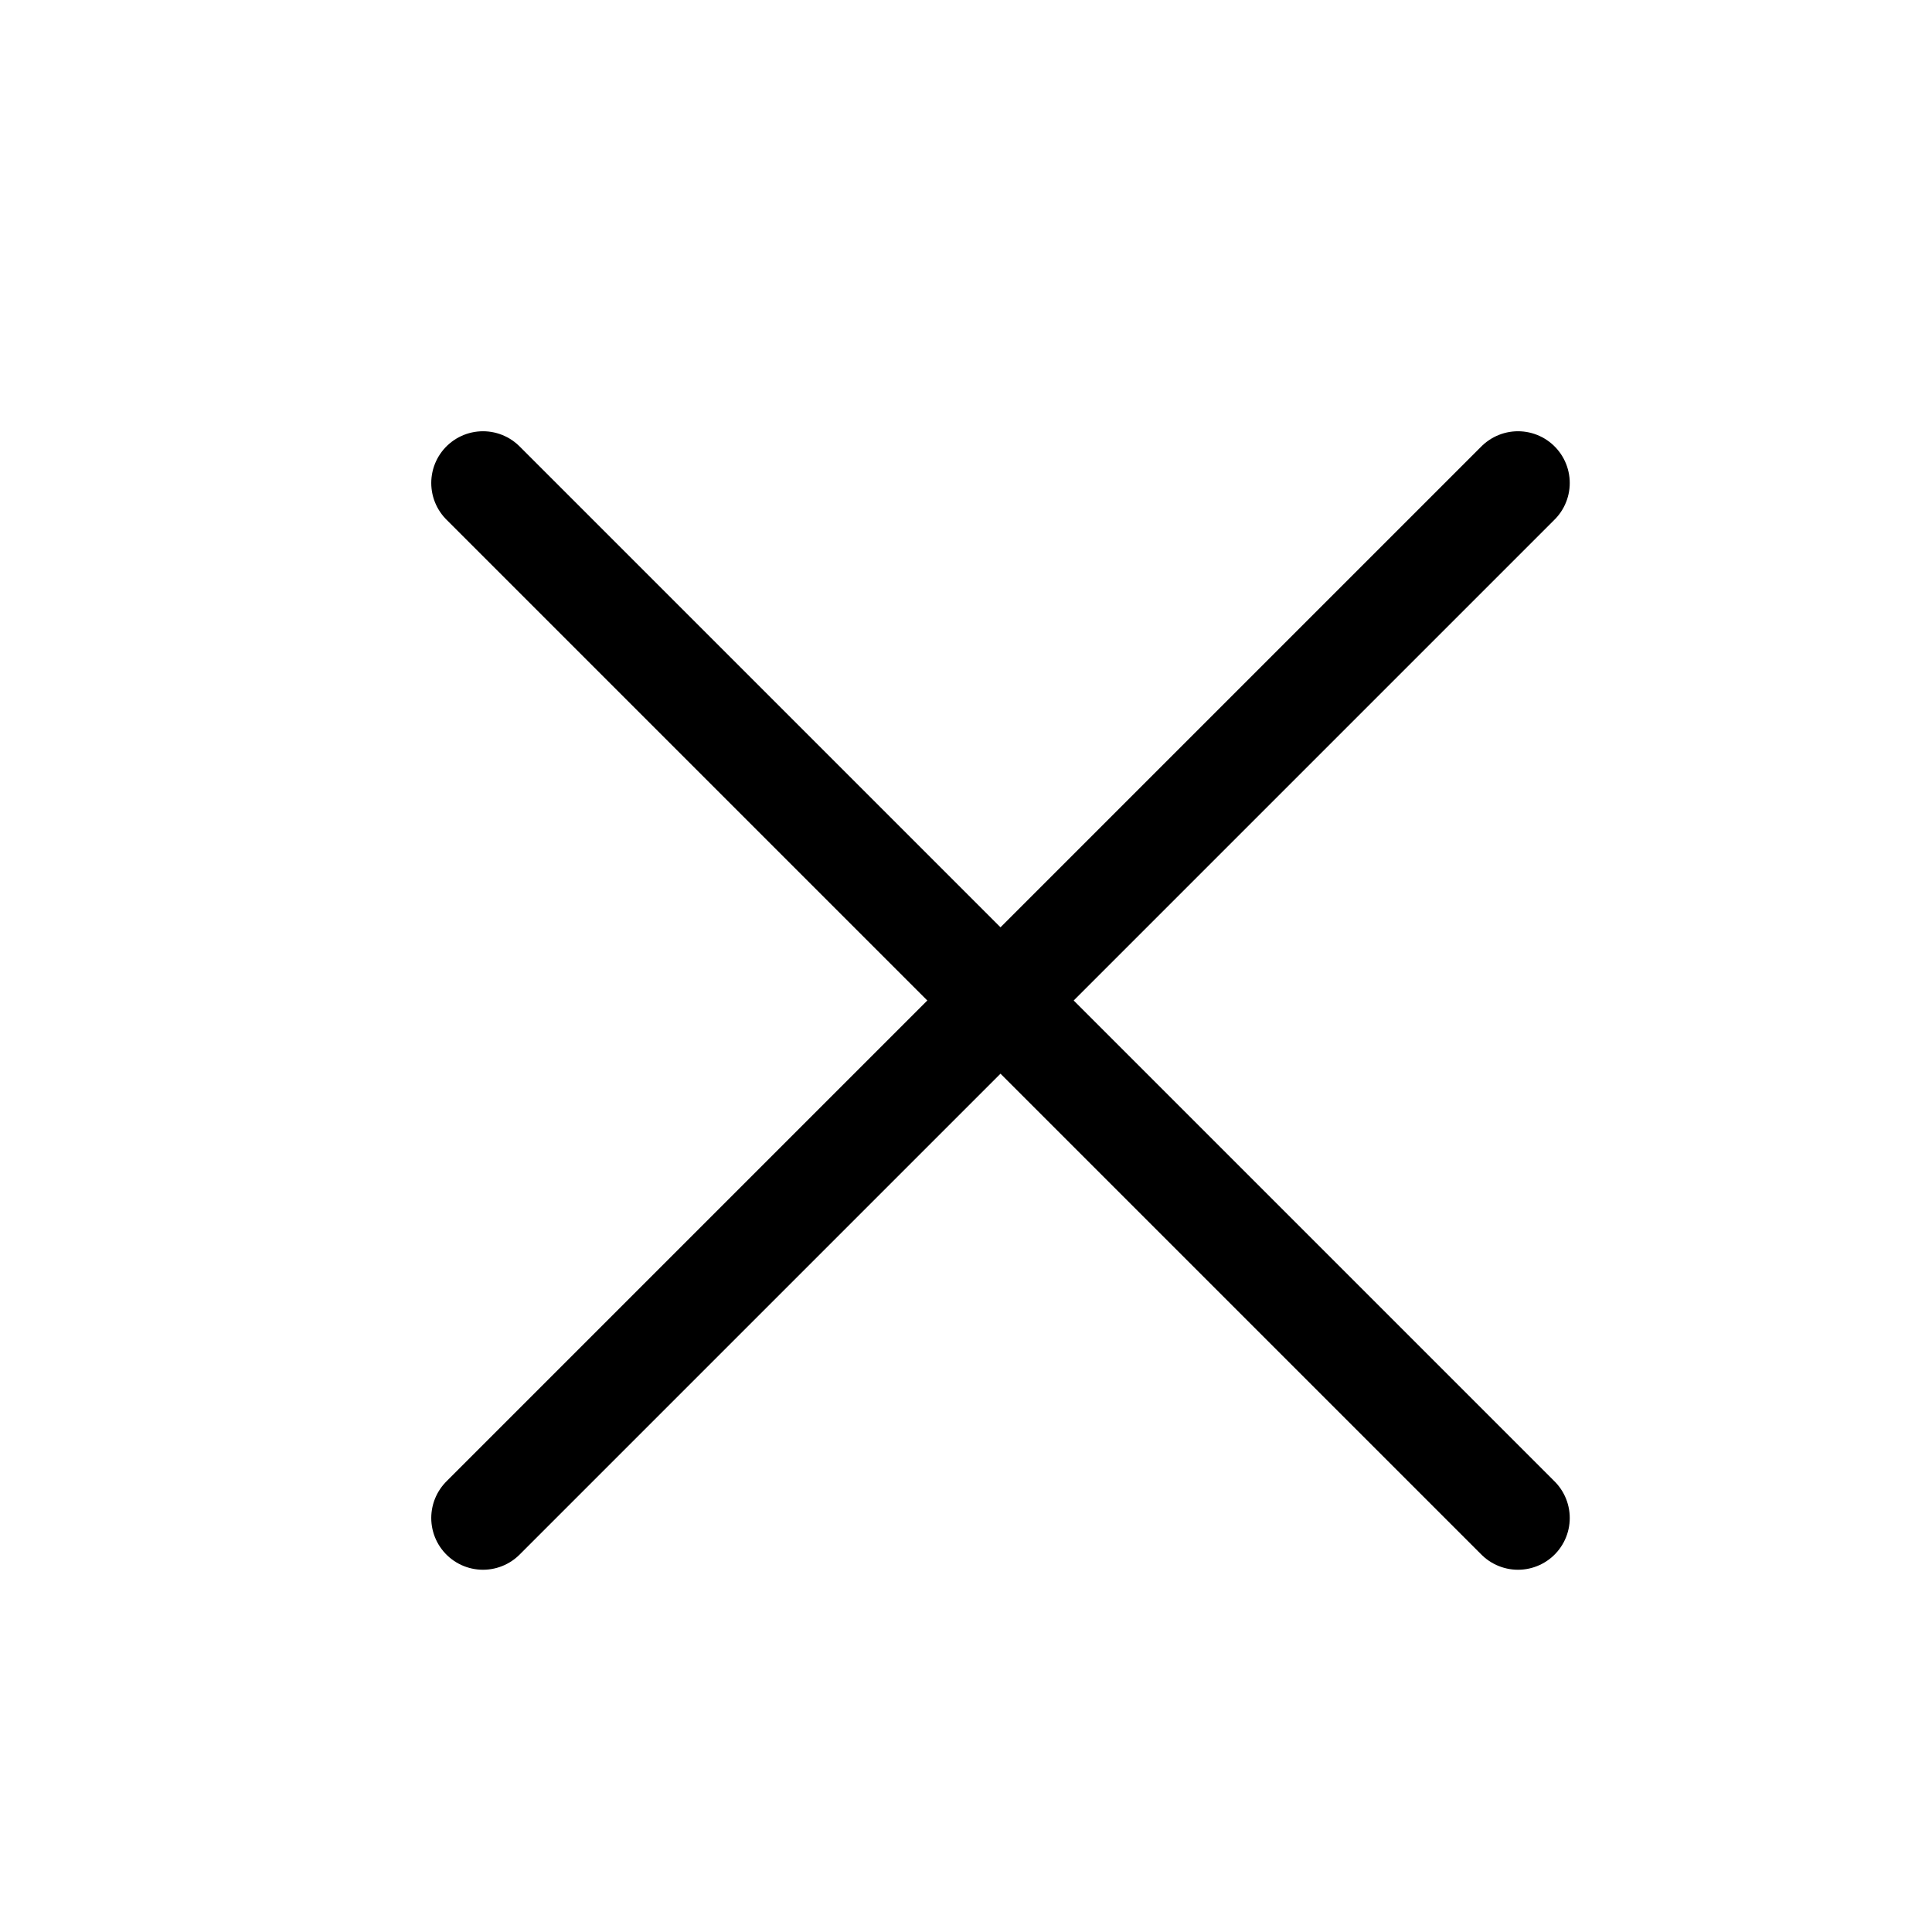
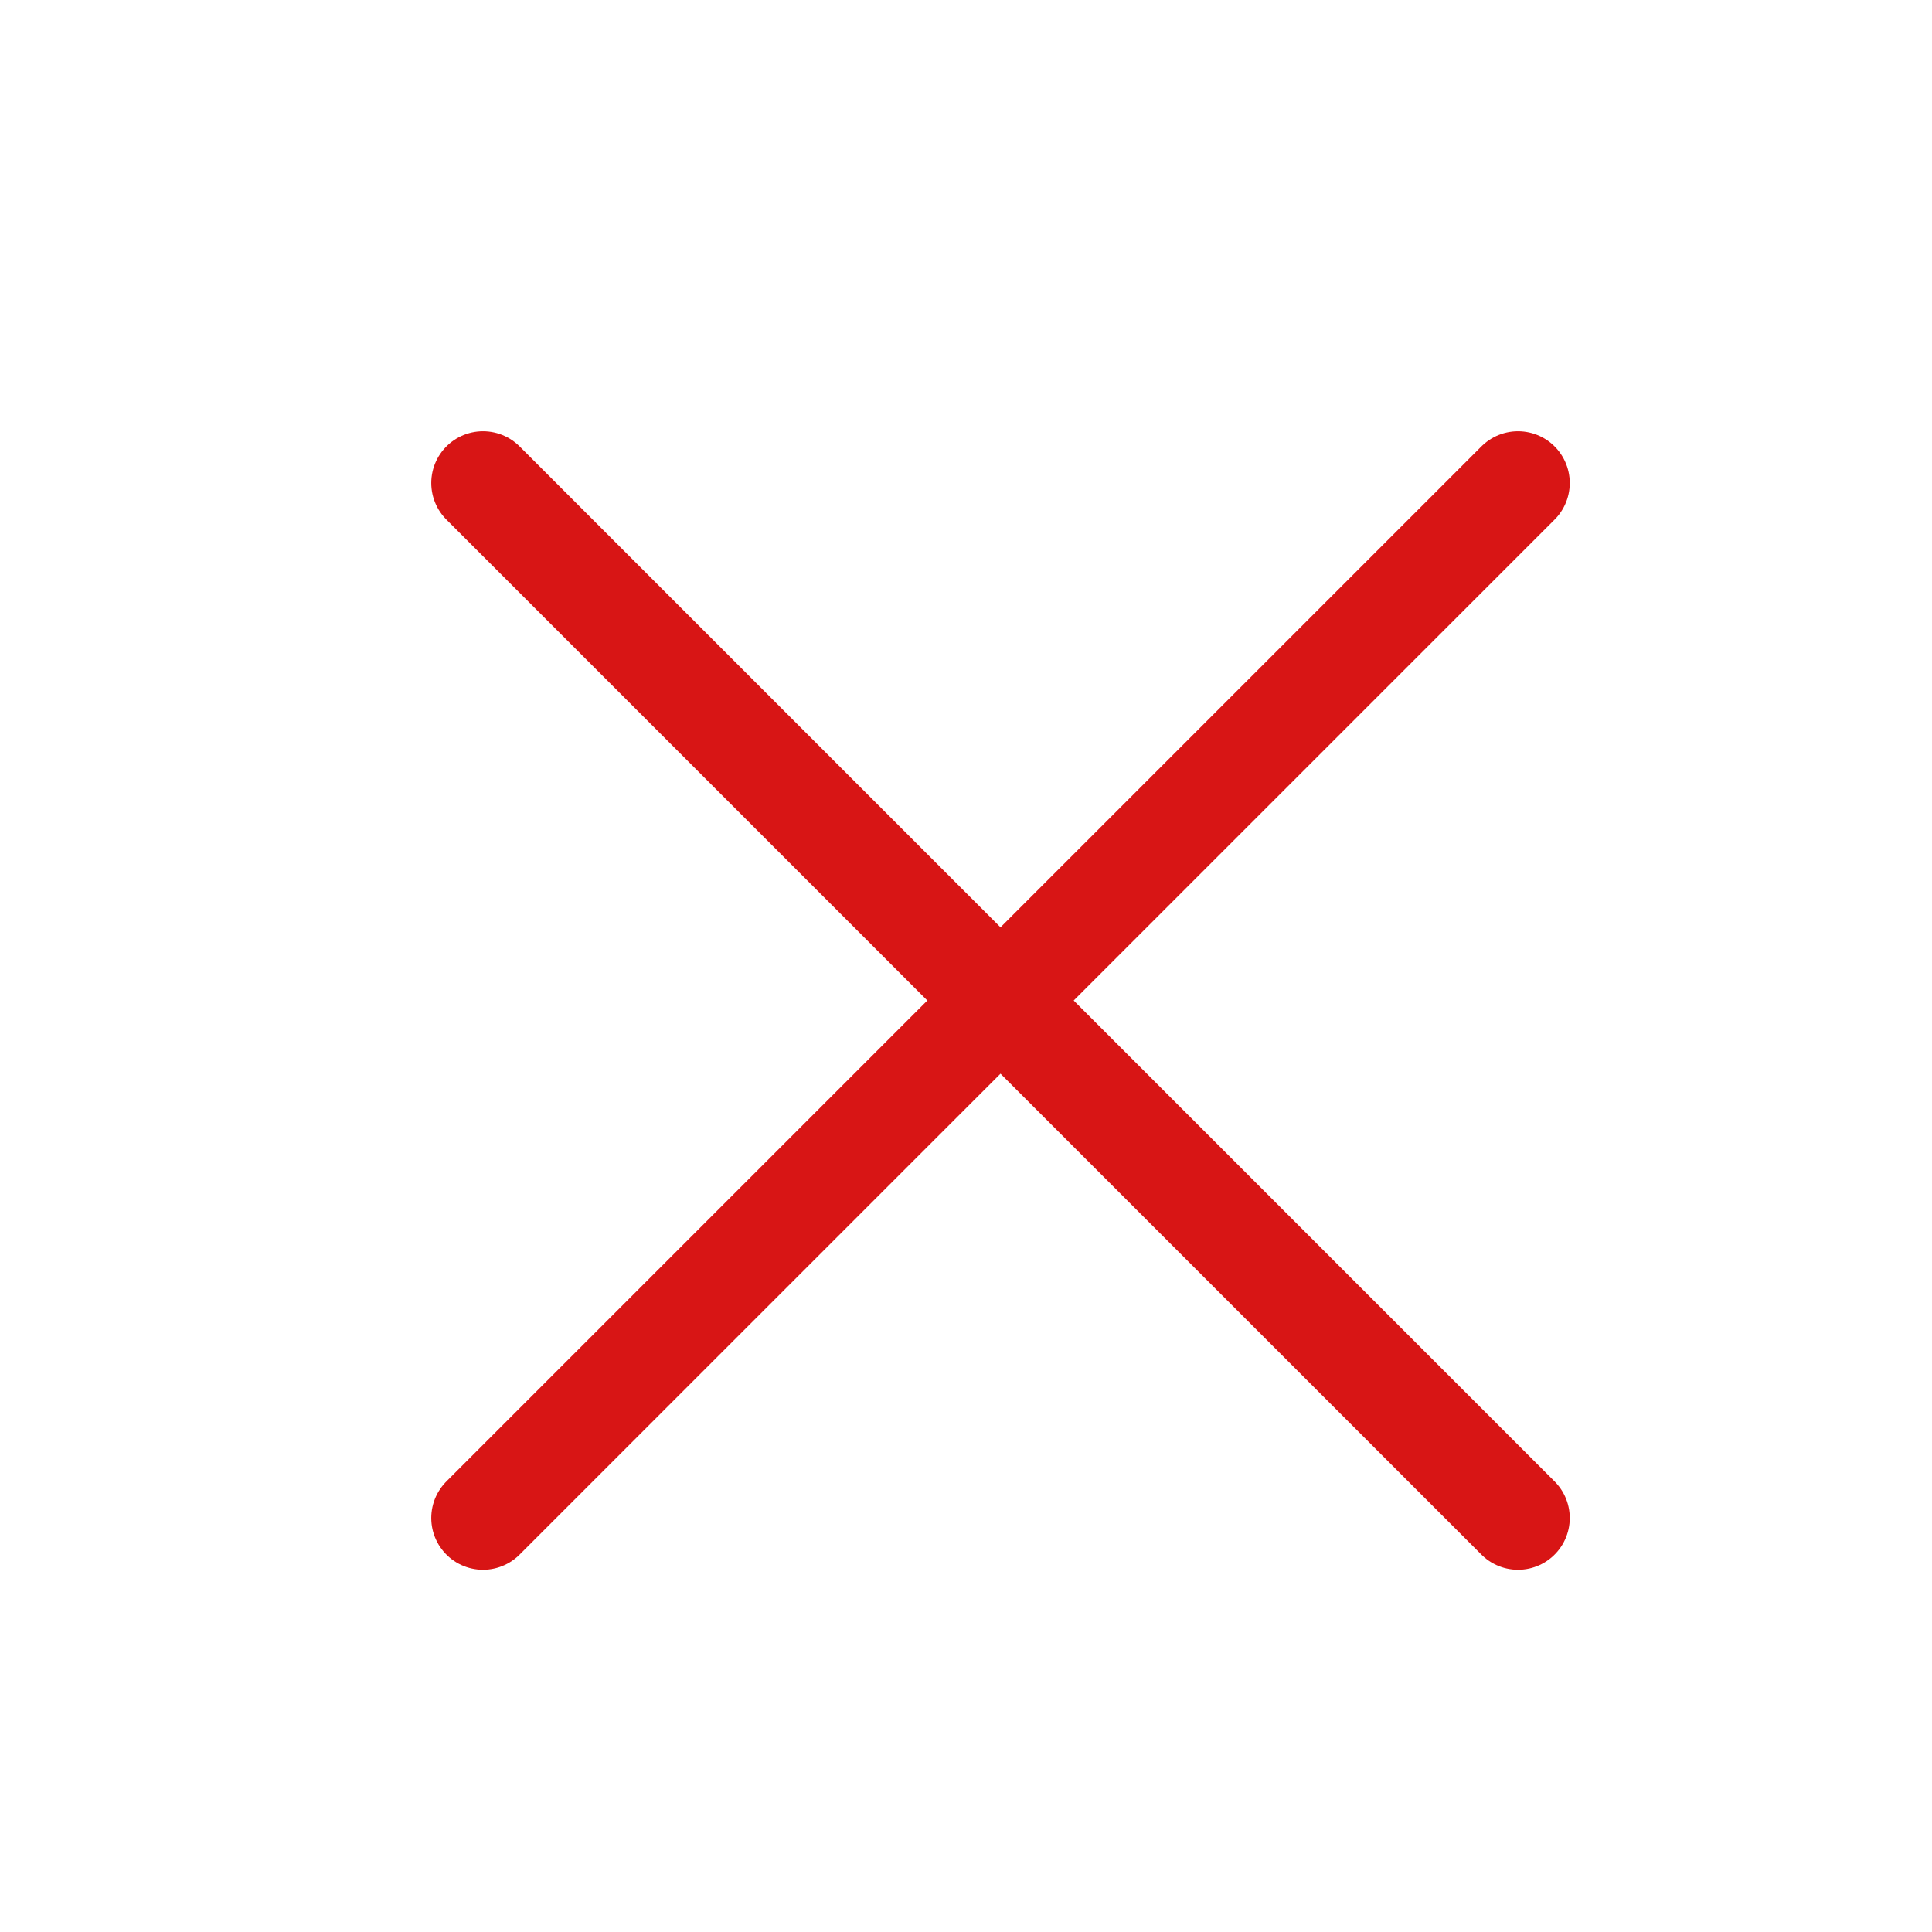
<svg xmlns="http://www.w3.org/2000/svg" width="28" height="28" viewBox="0 0 28 28" fill="none">
-   <path d="M7 7L22 22" stroke="black" stroke-width="1.5" stroke-linecap="round" stroke-linejoin="round" />
-   <path d="M22 7L7 22" stroke="black" stroke-width="1.5" stroke-linecap="round" stroke-linejoin="round" />
+   <path d="M7 7L22 22" stroke="#D81515" stroke-width="1.5" stroke-linecap="round" stroke-linejoin="round" />
+   <path d="M22 7L7 22" stroke="#D81515" stroke-width="1.5" stroke-linecap="round" stroke-linejoin="round" />
</svg>
